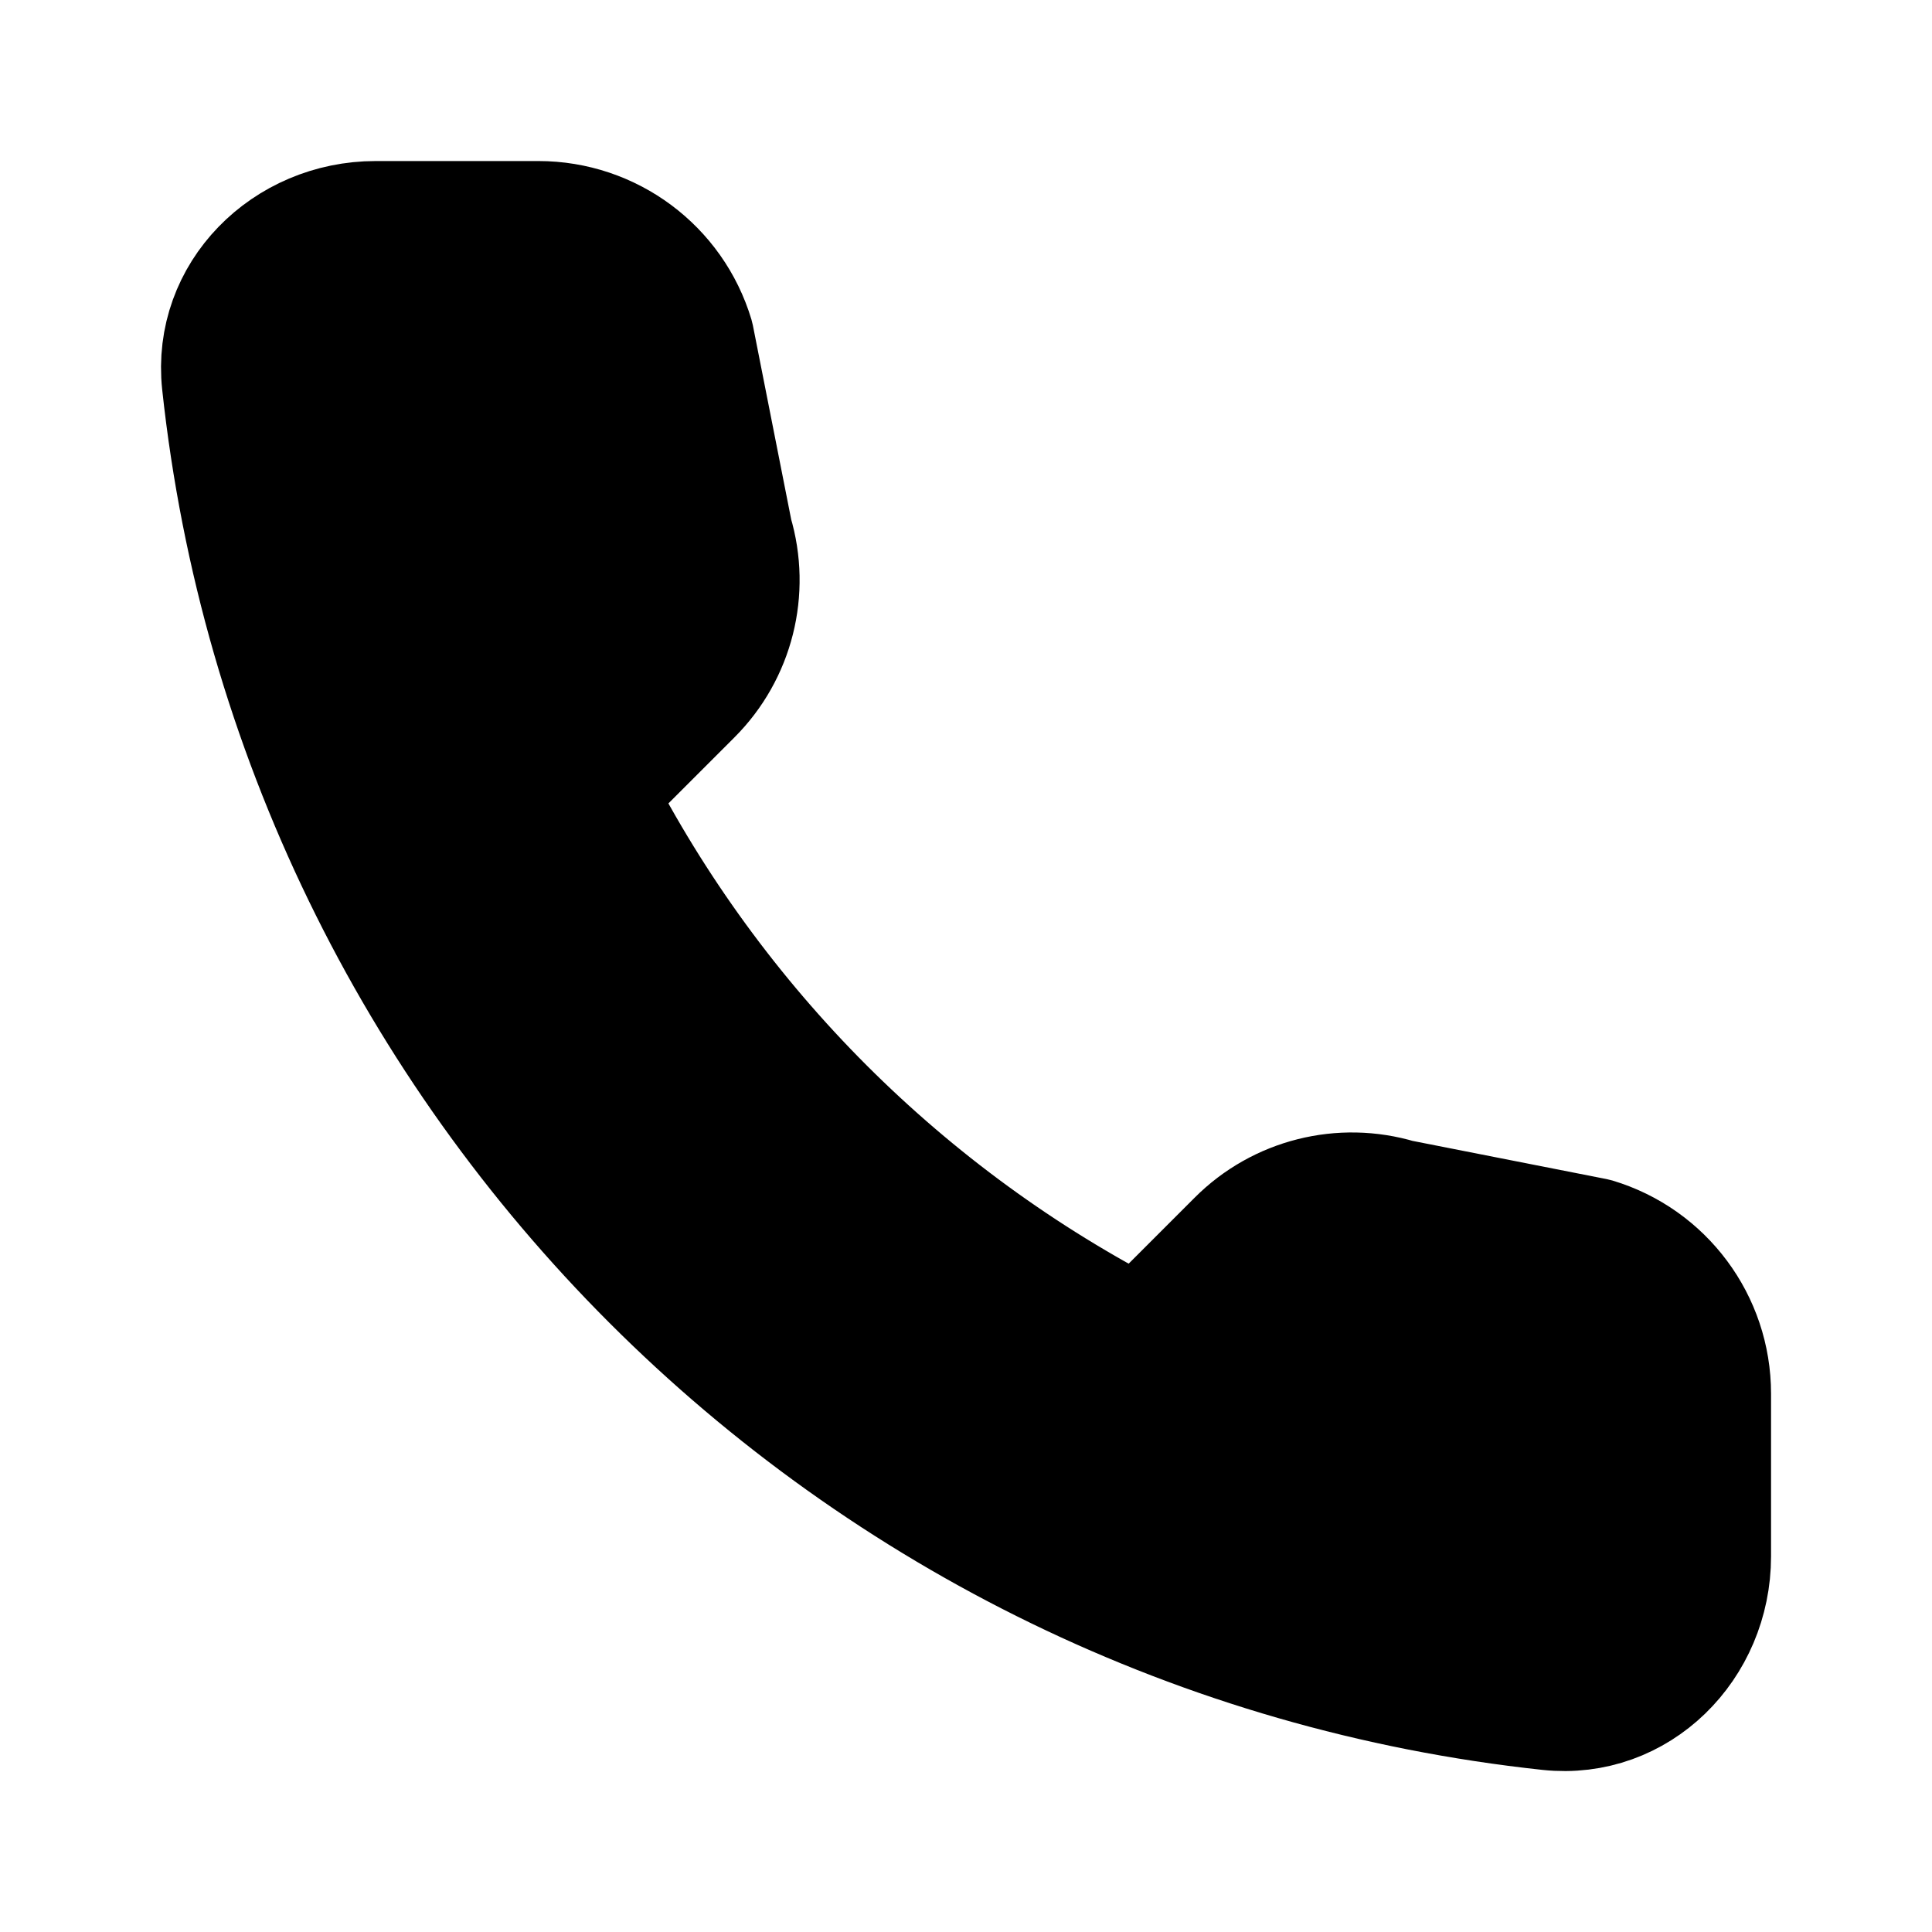
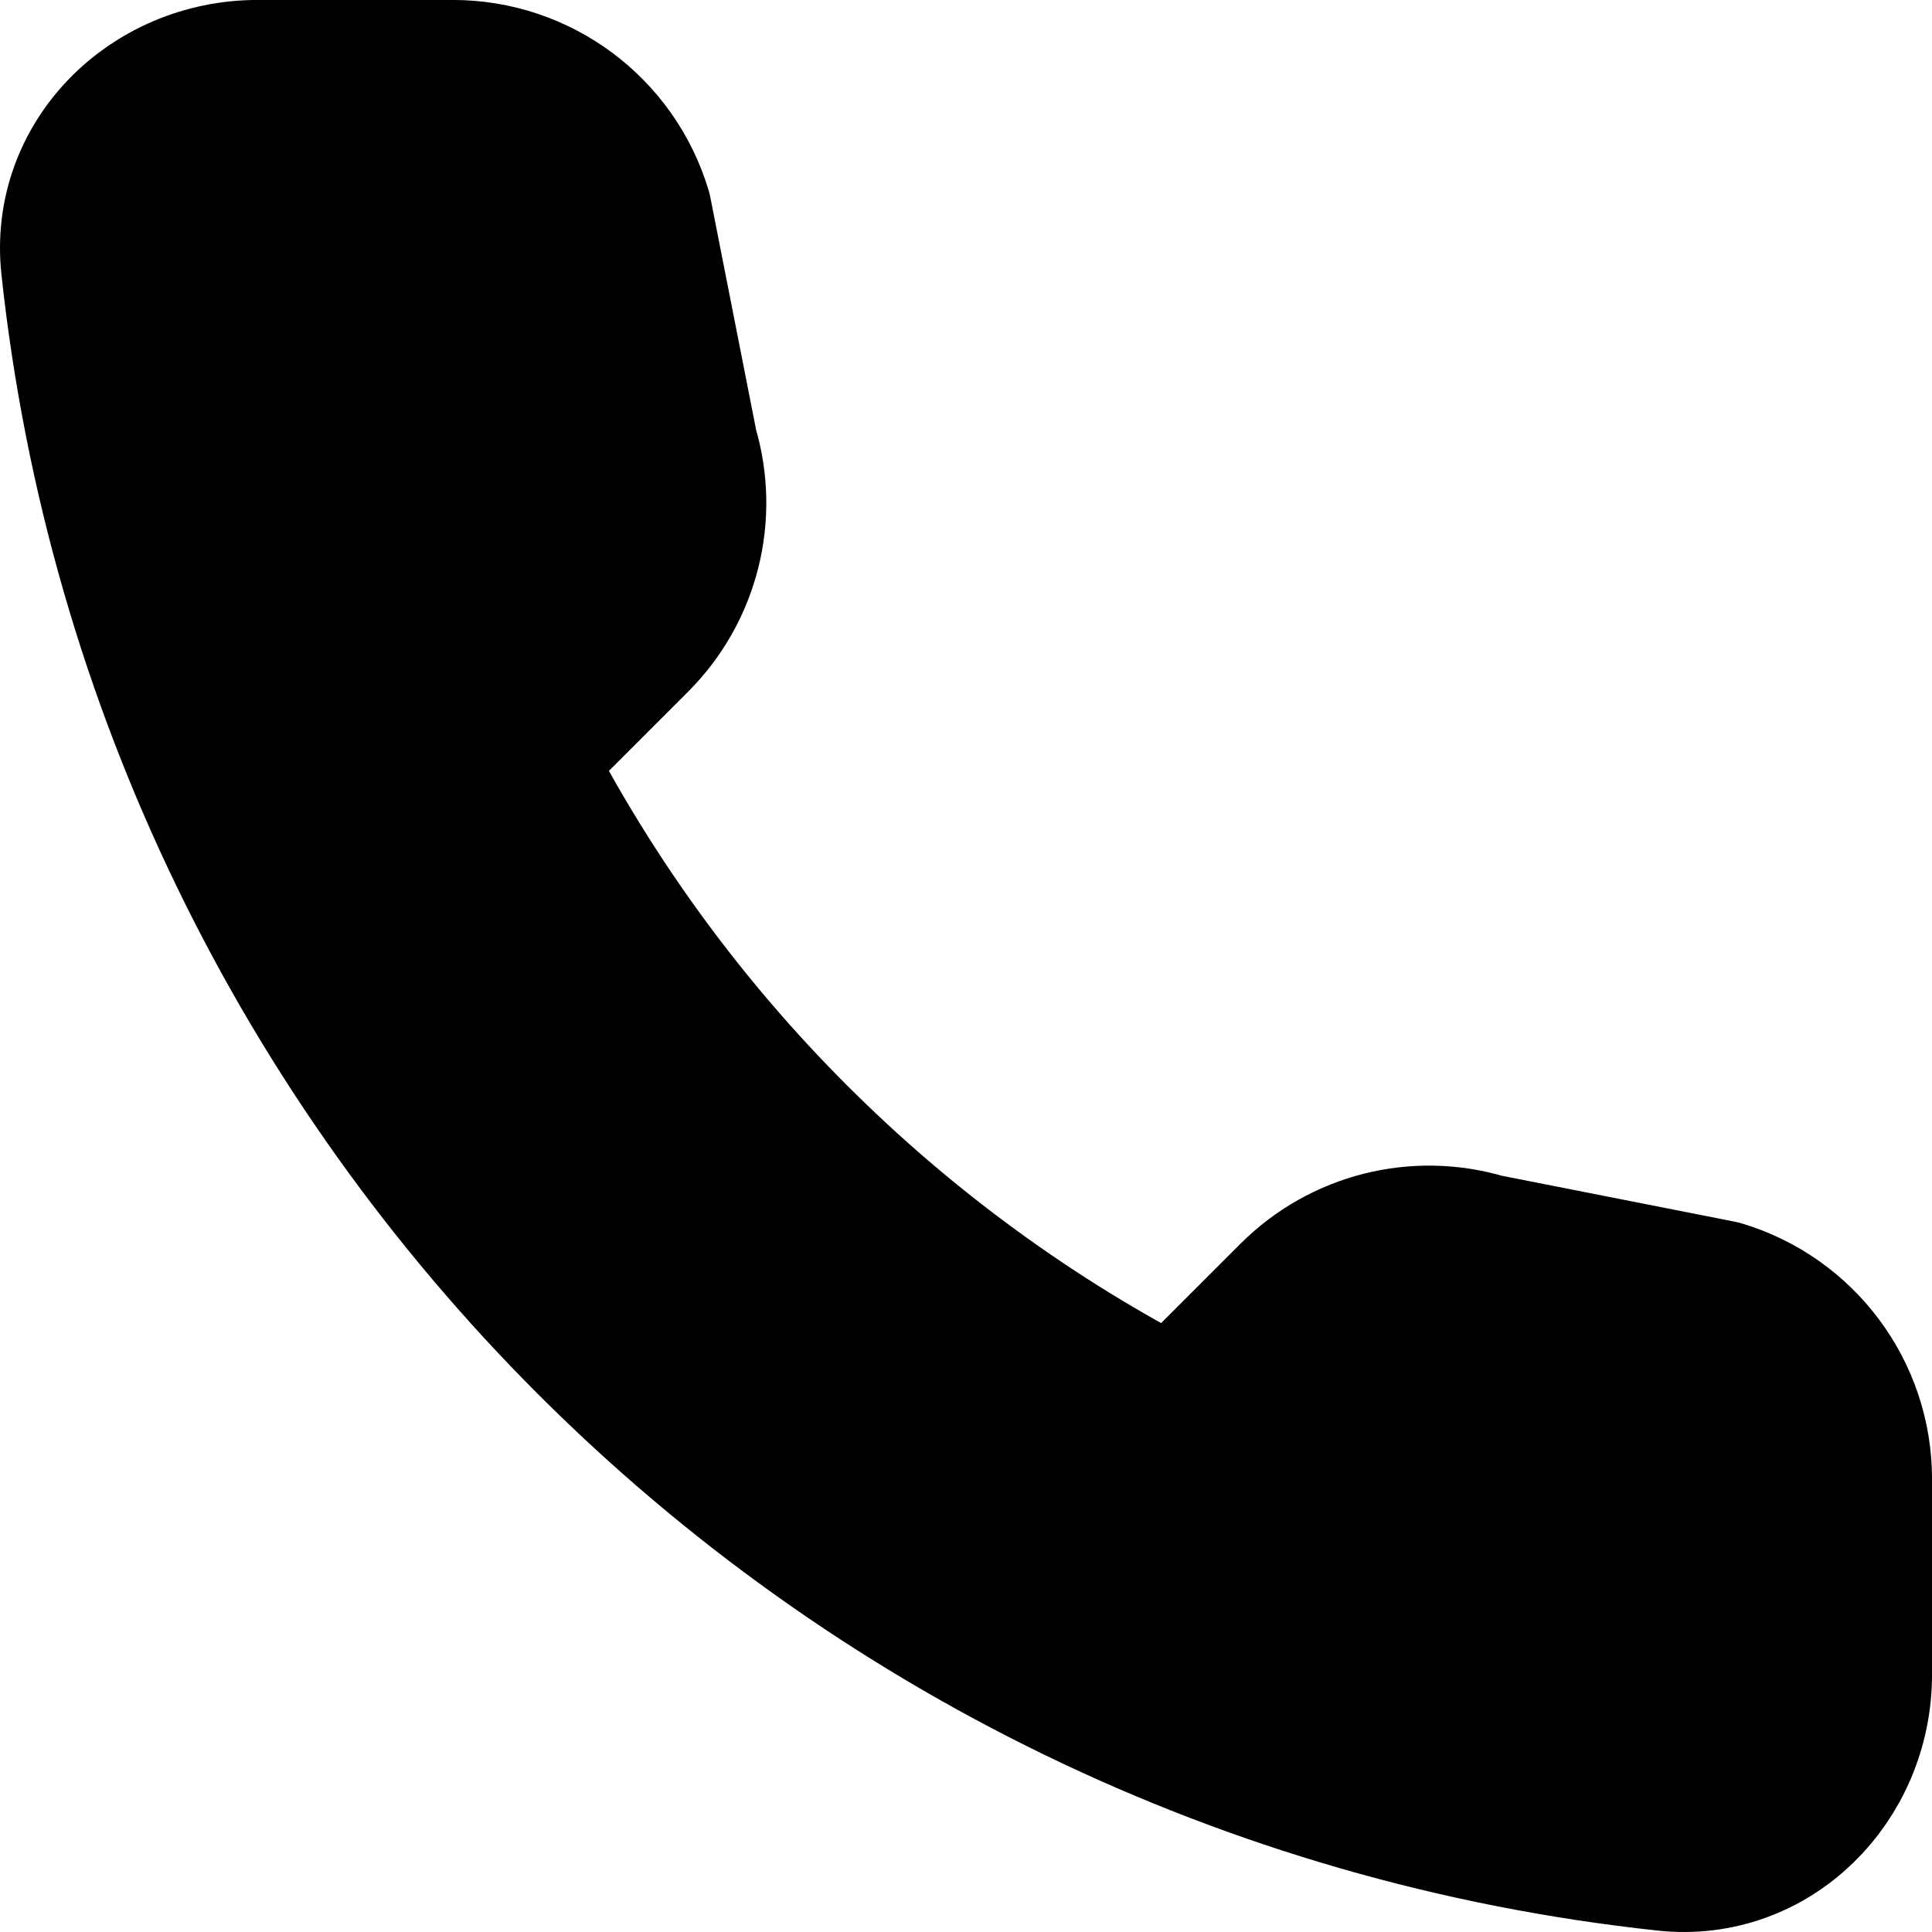
<svg xmlns="http://www.w3.org/2000/svg" width="24" height="24" viewBox="0 0 24 24" fill="none" version="1.1" id="svg2039">
  <defs id="defs2043" />
-   <path d="m 4.667,2.754 c -1.11,0 -2.021,0.902 -1.903,2.006 0.465,4.332 2.418,8.219 5.338,11.139 2.92,2.92 6.806,4.873 11.139,5.338 1.104,0.118 2.006,-0.793 2.006,-1.903 v -2.022 c 0,-0.887 -0.582,-1.67 -1.432,-1.925 l -2.443,-0.481 c -0.708,-0.212 -1.476,-0.019 -1.998,0.504 l -1.216,1.216 C 12.702,15.88 11.379,14.912 10.233,13.767 9.088,12.622 8.12,11.298 7.375,9.843 l 1.216,-1.216 c 0.523,-0.523 0.716,-1.29 0.504,-1.999 l -0.482,-2.442 c -0.255,-0.85 -1.037,-1.432 -1.925,-1.432 z" stroke="#000000" stroke-width="1.507" stroke-linejoin="round" id="path2037" style="fill:#000000;fill-opacity:1" />
+   <path d="m 3.2,0.904 c -1.332,0 -2.425,1.083 -2.283,2.407 0.558,5.199 2.901,9.863 6.405,13.367 3.504,3.504 8.168,5.847 13.366,6.405 1.324,0.142 2.408,-0.951 2.408,-2.283 v -2.426 c 0,-1.065 -0.698,-2.004 -1.719,-2.31 l -2.931,-0.578 c -0.85,-0.255 -1.771,-0.023 -2.398,0.605 l -1.459,1.459 C 12.842,16.656 11.254,15.495 9.88,14.12 8.505,12.746 7.344,11.158 6.45,9.411 L 7.909,7.952 C 8.536,7.325 8.768,6.403 8.513,5.554 L 7.936,2.623 C 7.63,1.603 6.691,0.904 5.626,0.904 Z" stroke="#000000" stroke-width="1.809" stroke-linejoin="round" id="path2037" style="fill:#000000;fill-opacity:1" />
</svg>
